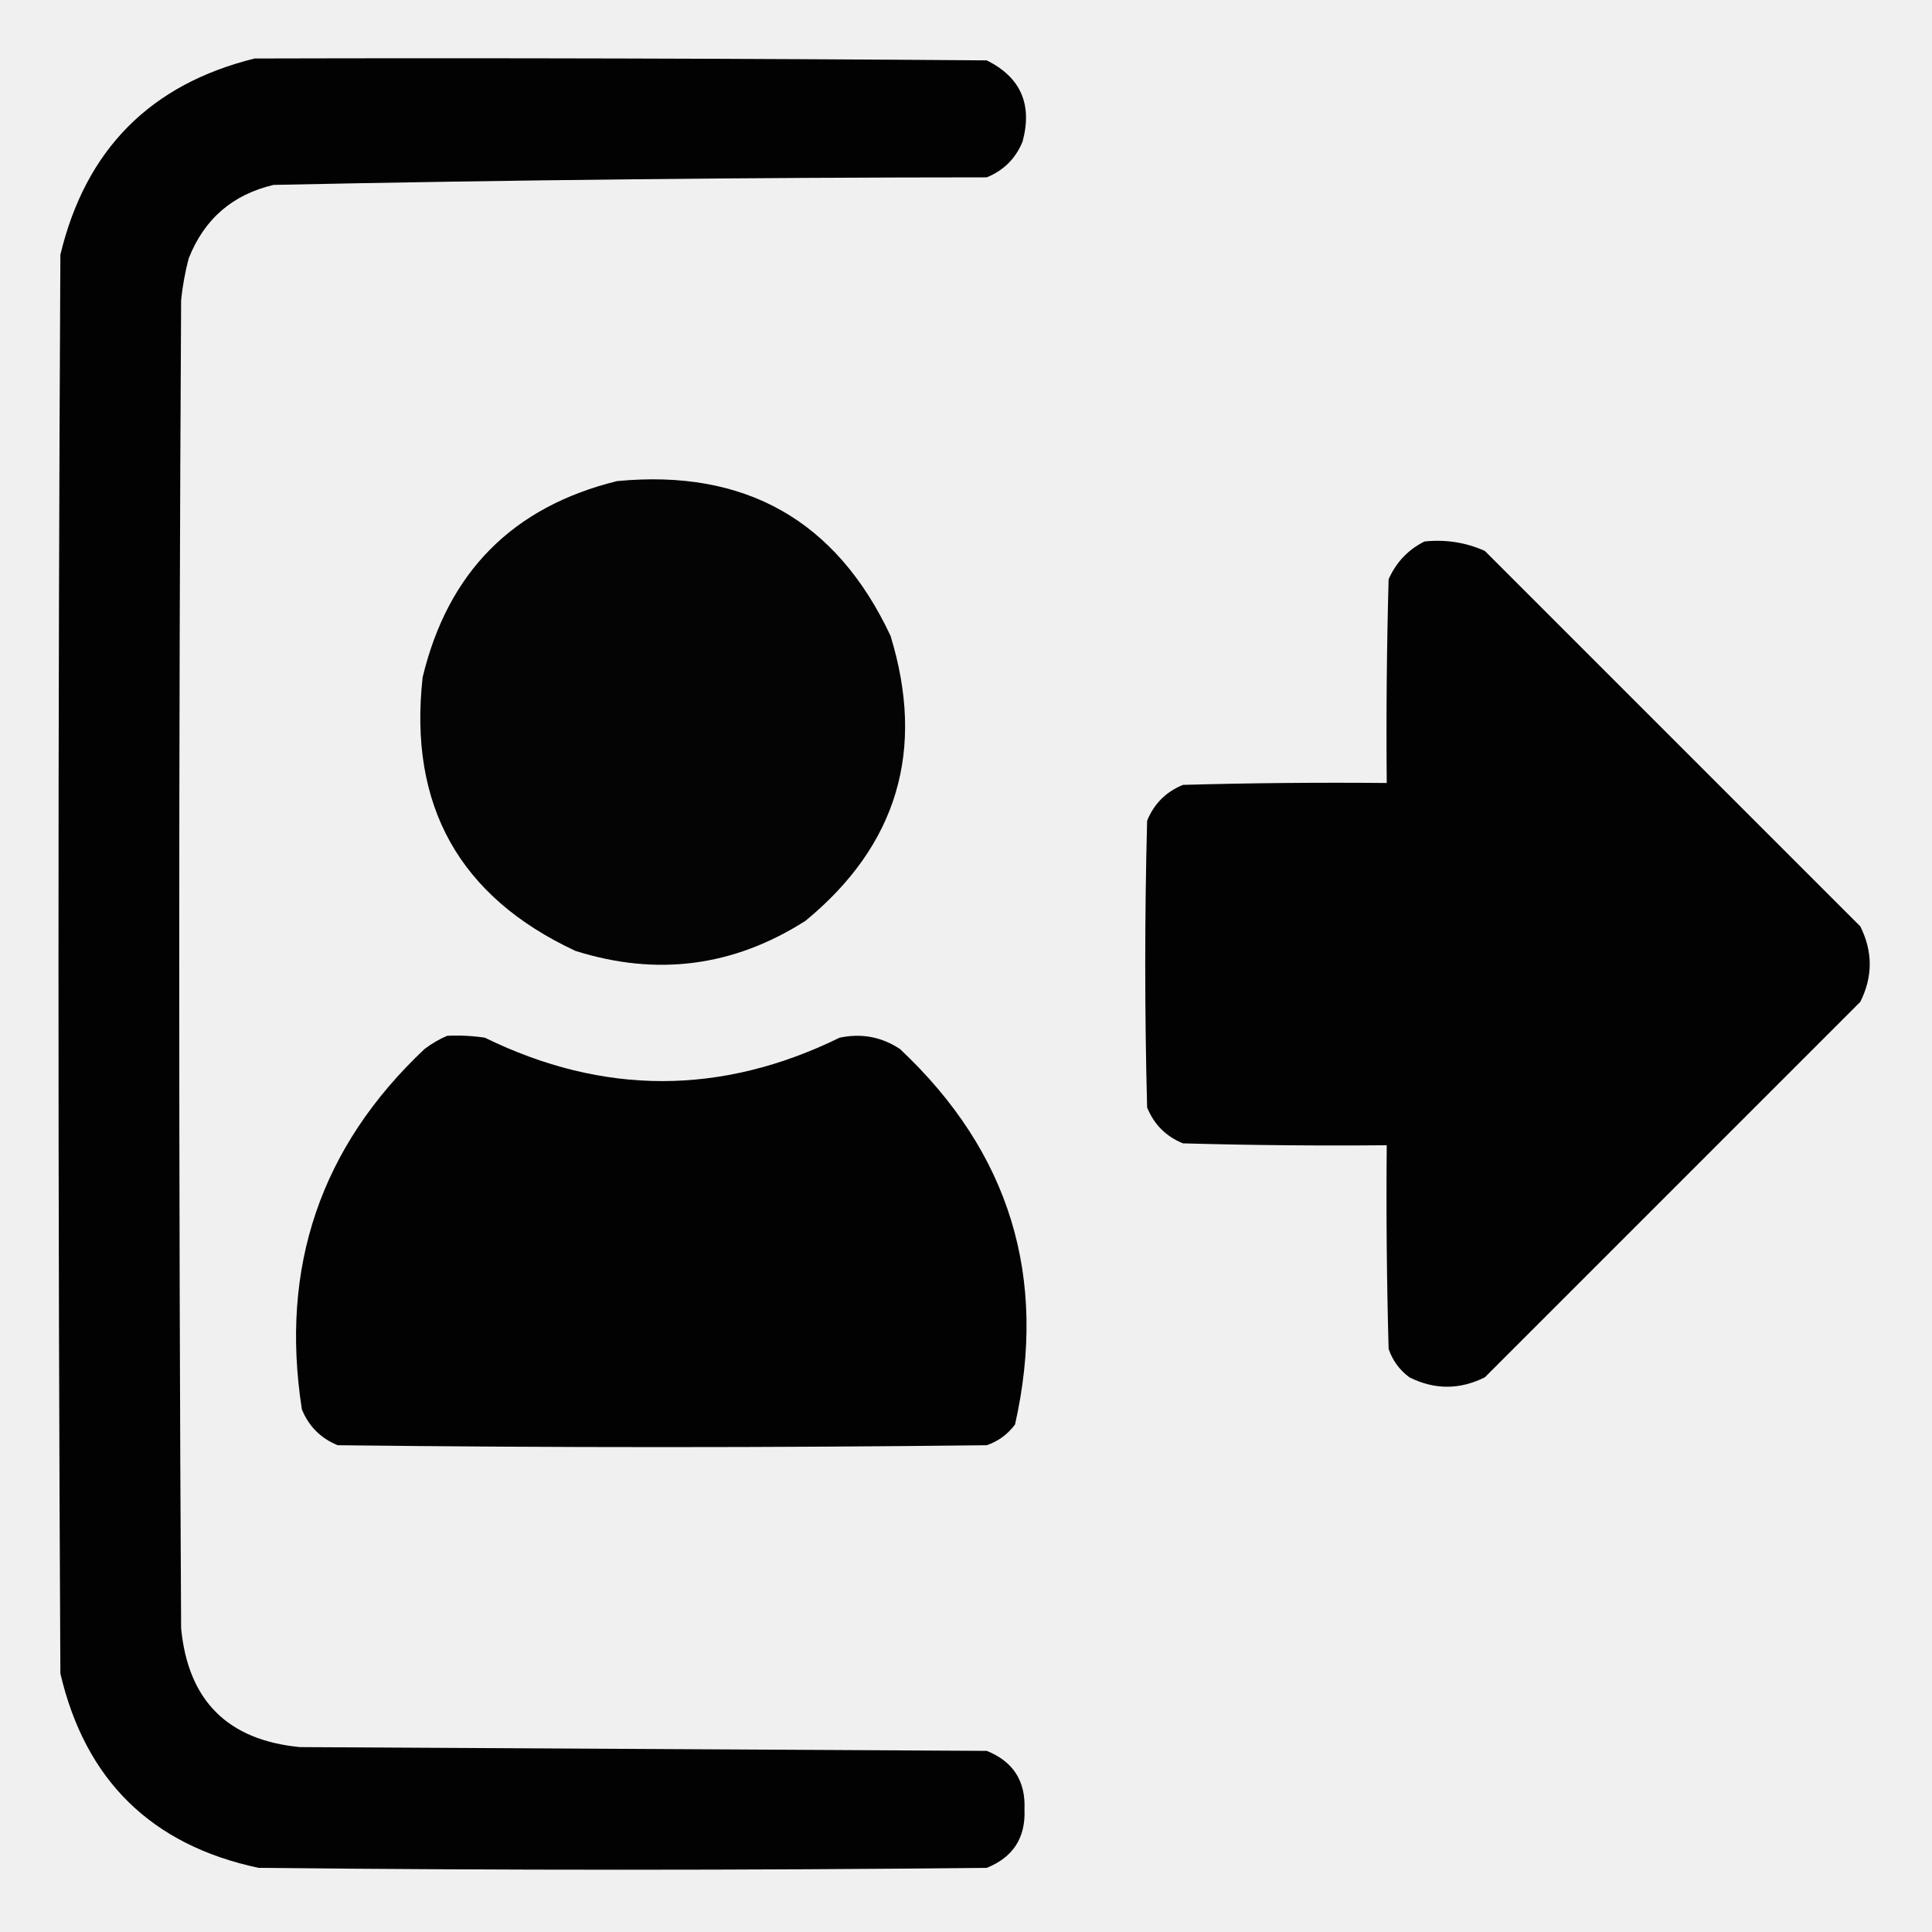
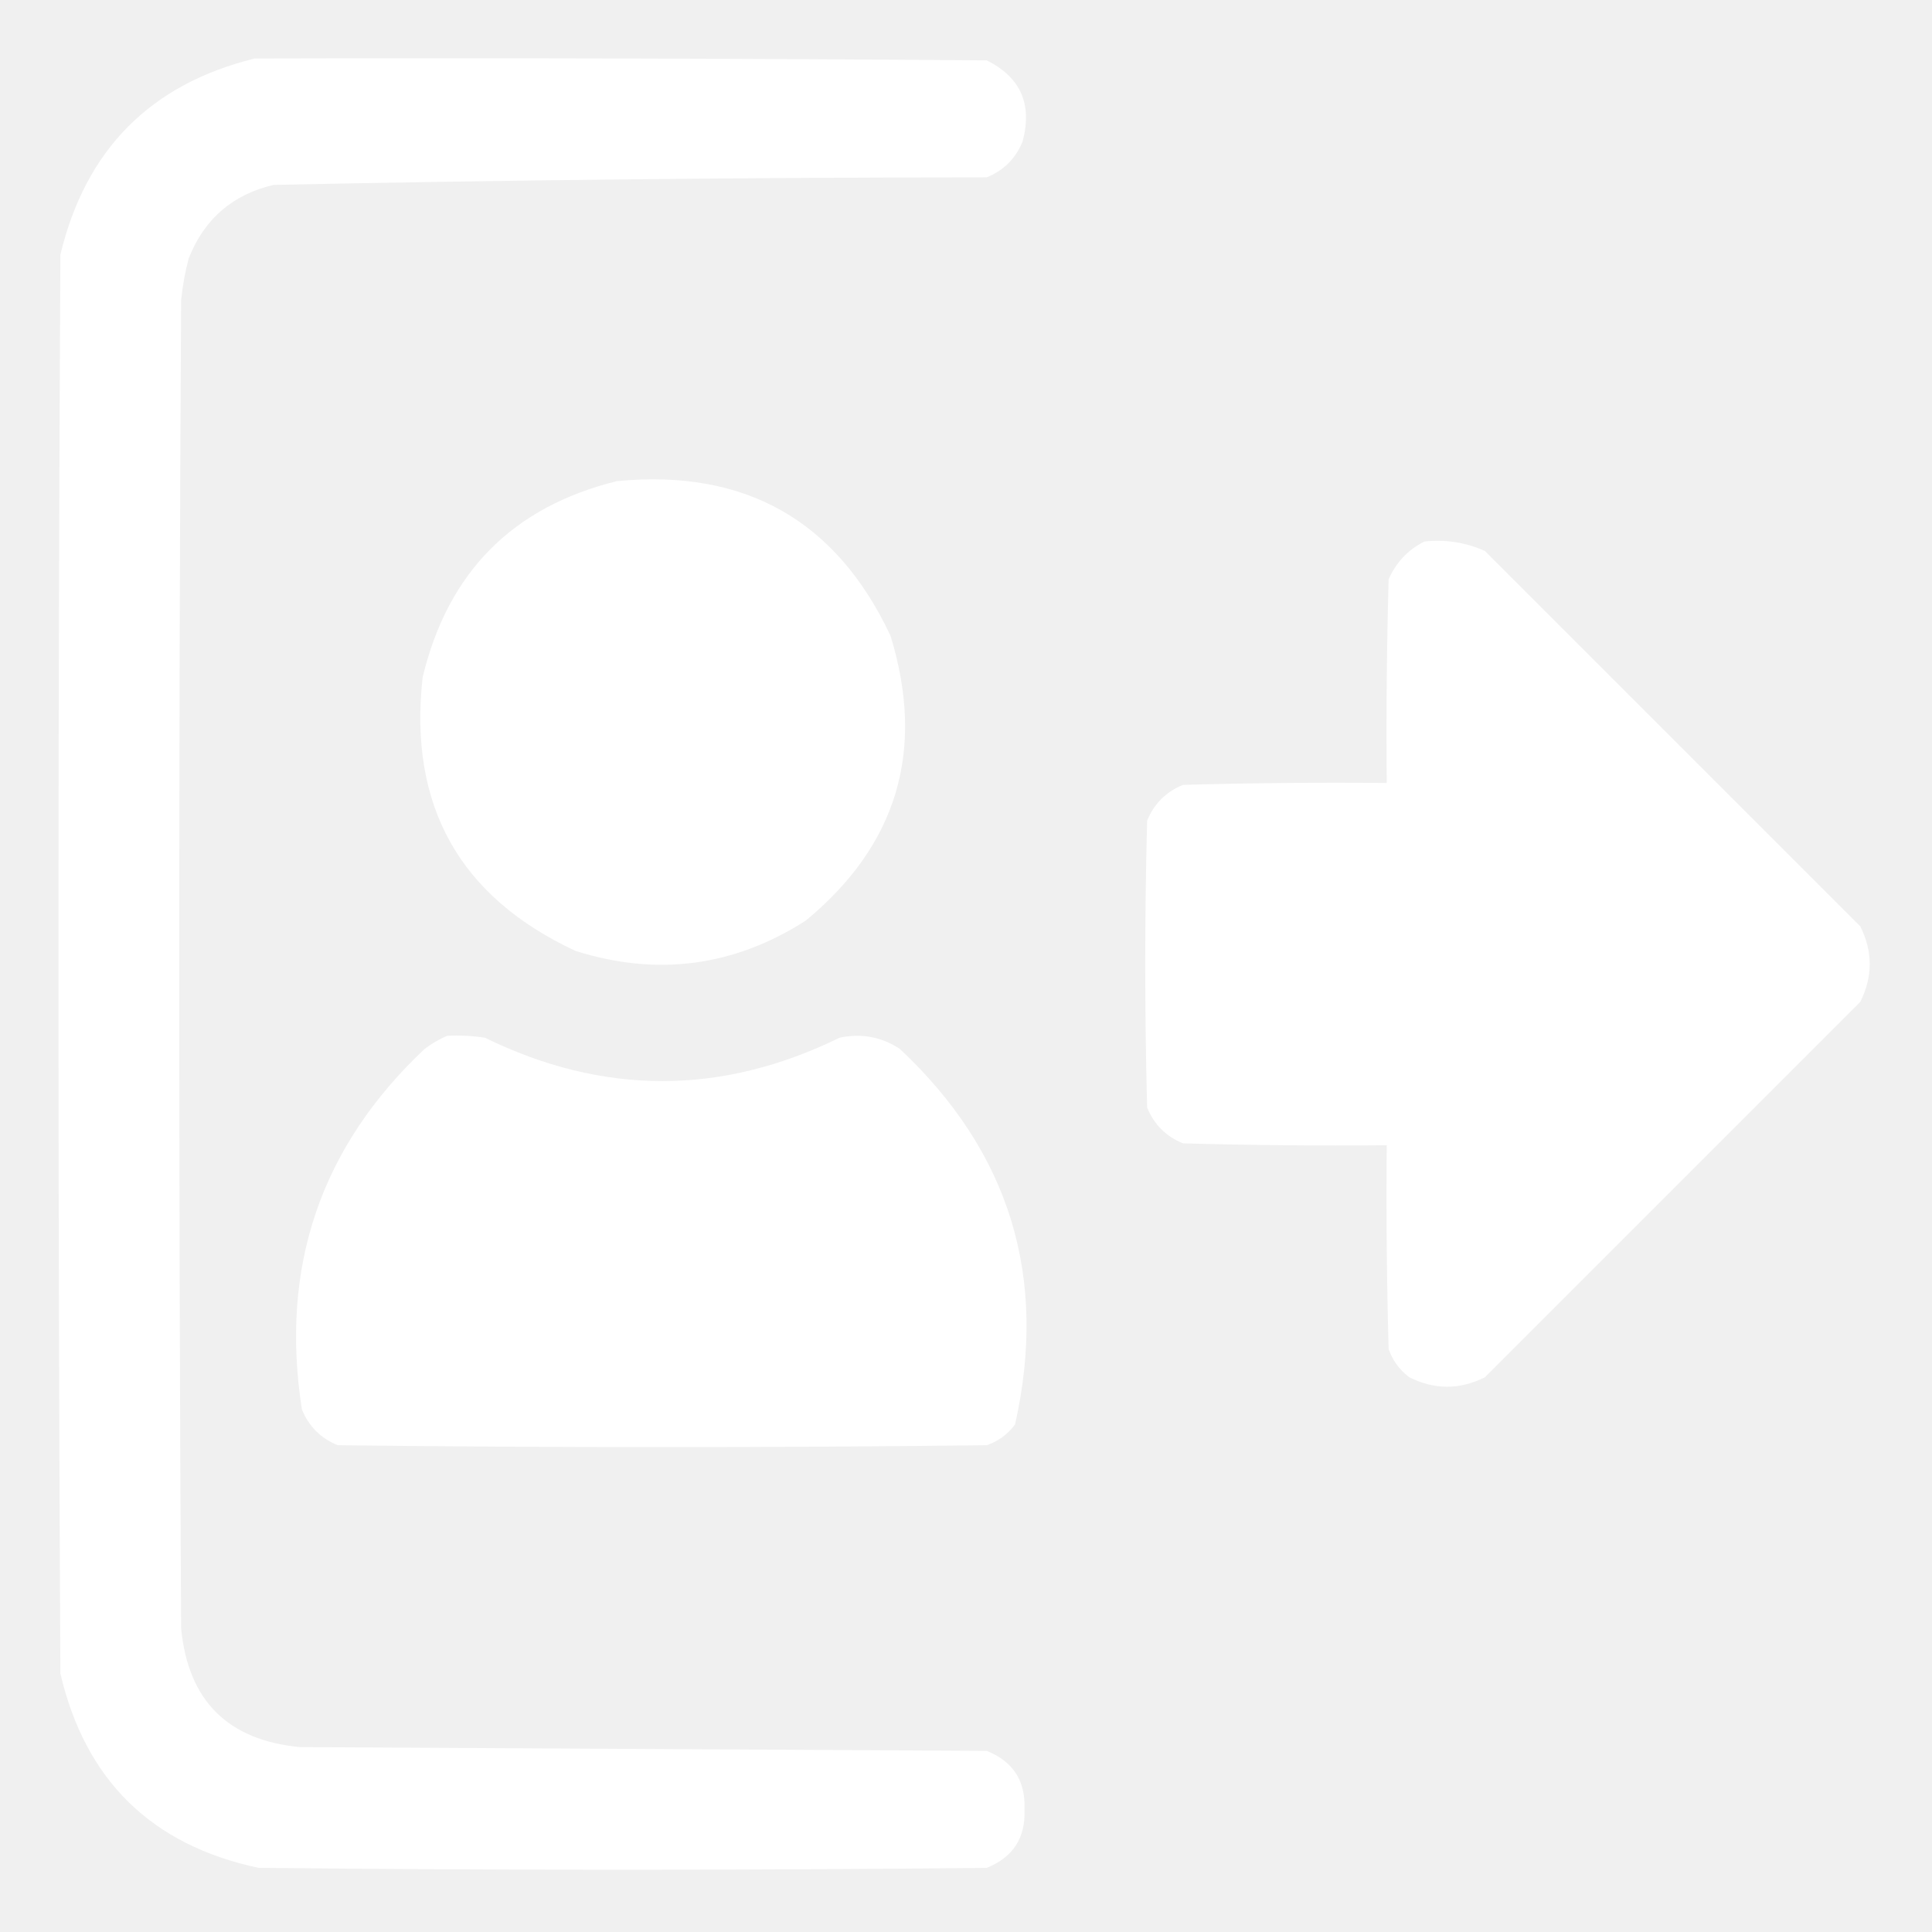
<svg xmlns="http://www.w3.org/2000/svg" version="1.1" width="512px" height="512px" style="shape-rendering:geometricPrecision; text-rendering:geometricPrecision; image-rendering:optimizeQuality; fill-rule:evenodd; clip-rule:evenodd">
  <g>
-     <path style="opacity:0.992" fill="#000000" d="M 67.5,15.5 C 132.168,15.333 196.834,15.5 261.5,16C 270.482,20.473 273.649,27.64 271,37.5C 269.167,42 266,45.167 261.5,47C 198.473,47.026 135.473,47.692 72.5,49C 61.603,51.563 54.103,58.063 50,68.5C 49.055,72.114 48.388,75.781 48,79.5C 47.333,196.833 47.333,314.167 48,431.5C 49.833,450.667 60.333,461.167 79.5,463C 140.167,463.333 200.833,463.667 261.5,464C 268.487,466.807 271.82,471.973 271.5,479.5C 271.82,487.027 268.487,492.193 261.5,495C 197.167,495.667 132.833,495.667 68.5,495C 40.117,488.951 22.617,471.784 16,443.5C 15.333,318.167 15.333,192.833 16,67.5C 22.681,39.653 39.848,22.319 67.5,15.5 Z" />
+     <path style="opacity:0.992" fill="#ffffff" d="M 67.5,15.5 C 132.168,15.333 196.834,15.5 261.5,16C 270.482,20.473 273.649,27.64 271,37.5C 269.167,42 266,45.167 261.5,47C 198.473,47.026 135.473,47.692 72.5,49C 61.603,51.563 54.103,58.063 50,68.5C 49.055,72.114 48.388,75.781 48,79.5C 47.333,196.833 47.333,314.167 48,431.5C 49.833,450.667 60.333,461.167 79.5,463C 140.167,463.333 200.833,463.667 261.5,464C 268.487,466.807 271.82,471.973 271.5,479.5C 271.82,487.027 268.487,492.193 261.5,495C 197.167,495.667 132.833,495.667 68.5,495C 40.117,488.951 22.617,471.784 16,443.5C 15.333,318.167 15.333,192.833 16,67.5C 22.681,39.653 39.848,22.319 67.5,15.5 Z" />
  </g>
  <g>
-     <path style="opacity:0.982" fill="#000000" d="M 163.5,127.5 C 197.466,124.224 221.632,137.891 236,168.5C 245.302,198.811 237.802,223.977 213.5,244C 194.476,256.158 174.142,258.824 152.5,252C 121.736,237.652 108.236,213.486 112,179.5C 118.681,151.653 135.848,134.319 163.5,127.5 Z" />
+     <path style="opacity:0.982" fill="#ffffff" d="M 163.5,127.5 C 197.466,124.224 221.632,137.891 236,168.5C 245.302,198.811 237.802,223.977 213.5,244C 194.476,256.158 174.142,258.824 152.5,252C 121.736,237.652 108.236,213.486 112,179.5C 118.681,151.653 135.848,134.319 163.5,127.5 Z" />
  </g>
  <g>
-     <path style="opacity:0.99" fill="#000000" d="M 377.5,143.5 C 383.105,142.908 388.439,143.741 393.5,146C 426.667,179.167 459.833,212.333 493,245.5C 496.333,252.167 496.333,258.833 493,265.5C 459.833,298.667 426.667,331.833 393.5,365C 386.833,368.333 380.167,368.333 373.5,365C 370.894,363.062 369.061,360.562 368,357.5C 367.5,339.503 367.333,321.503 367.5,303.5C 349.497,303.667 331.497,303.5 313.5,303C 309,301.167 305.833,298 304,293.5C 303.333,268.167 303.333,242.833 304,217.5C 305.833,213 309,209.833 313.5,208C 331.497,207.5 349.497,207.333 367.5,207.5C 367.333,189.497 367.5,171.497 368,153.5C 370.022,148.98 373.189,145.647 377.5,143.5 Z" />
+     <path style="opacity:0.99" fill="#ffffff" d="M 377.5,143.5 C 383.105,142.908 388.439,143.741 393.5,146C 426.667,179.167 459.833,212.333 493,245.5C 496.333,252.167 496.333,258.833 493,265.5C 459.833,298.667 426.667,331.833 393.5,365C 386.833,368.333 380.167,368.333 373.5,365C 370.894,363.062 369.061,360.562 368,357.5C 367.5,339.503 367.333,321.503 367.5,303.5C 349.497,303.667 331.497,303.5 313.5,303C 309,301.167 305.833,298 304,293.5C 303.333,268.167 303.333,242.833 304,217.5C 305.833,213 309,209.833 313.5,208C 331.497,207.5 349.497,207.333 367.5,207.5C 367.333,189.497 367.5,171.497 368,153.5C 370.022,148.98 373.189,145.647 377.5,143.5 Z" />
  </g>
  <g>
-     <path style="opacity:0.989" fill="#000000" d="M 118.5,274.5 C 121.85,274.335 125.183,274.502 128.5,275C 159.833,290.333 191.167,290.333 222.5,275C 228.304,273.776 233.638,274.776 238.5,278C 267.602,305.309 277.769,338.476 269,377.5C 267.062,380.106 264.562,381.939 261.5,383C 204.167,383.667 146.833,383.667 89.5,383C 85,381.167 81.833,378 80,373.5C 74.13,335.772 84.964,303.938 112.5,278C 114.432,276.541 116.432,275.375 118.5,274.5 Z" />
+     <path style="opacity:0.989" fill="#ffffff" d="M 118.5,274.5 C 121.85,274.335 125.183,274.502 128.5,275C 159.833,290.333 191.167,290.333 222.5,275C 228.304,273.776 233.638,274.776 238.5,278C 267.602,305.309 277.769,338.476 269,377.5C 267.062,380.106 264.562,381.939 261.5,383C 204.167,383.667 146.833,383.667 89.5,383C 85,381.167 81.833,378 80,373.5C 74.13,335.772 84.964,303.938 112.5,278C 114.432,276.541 116.432,275.375 118.5,274.5 Z" />
  </g>
</svg>
